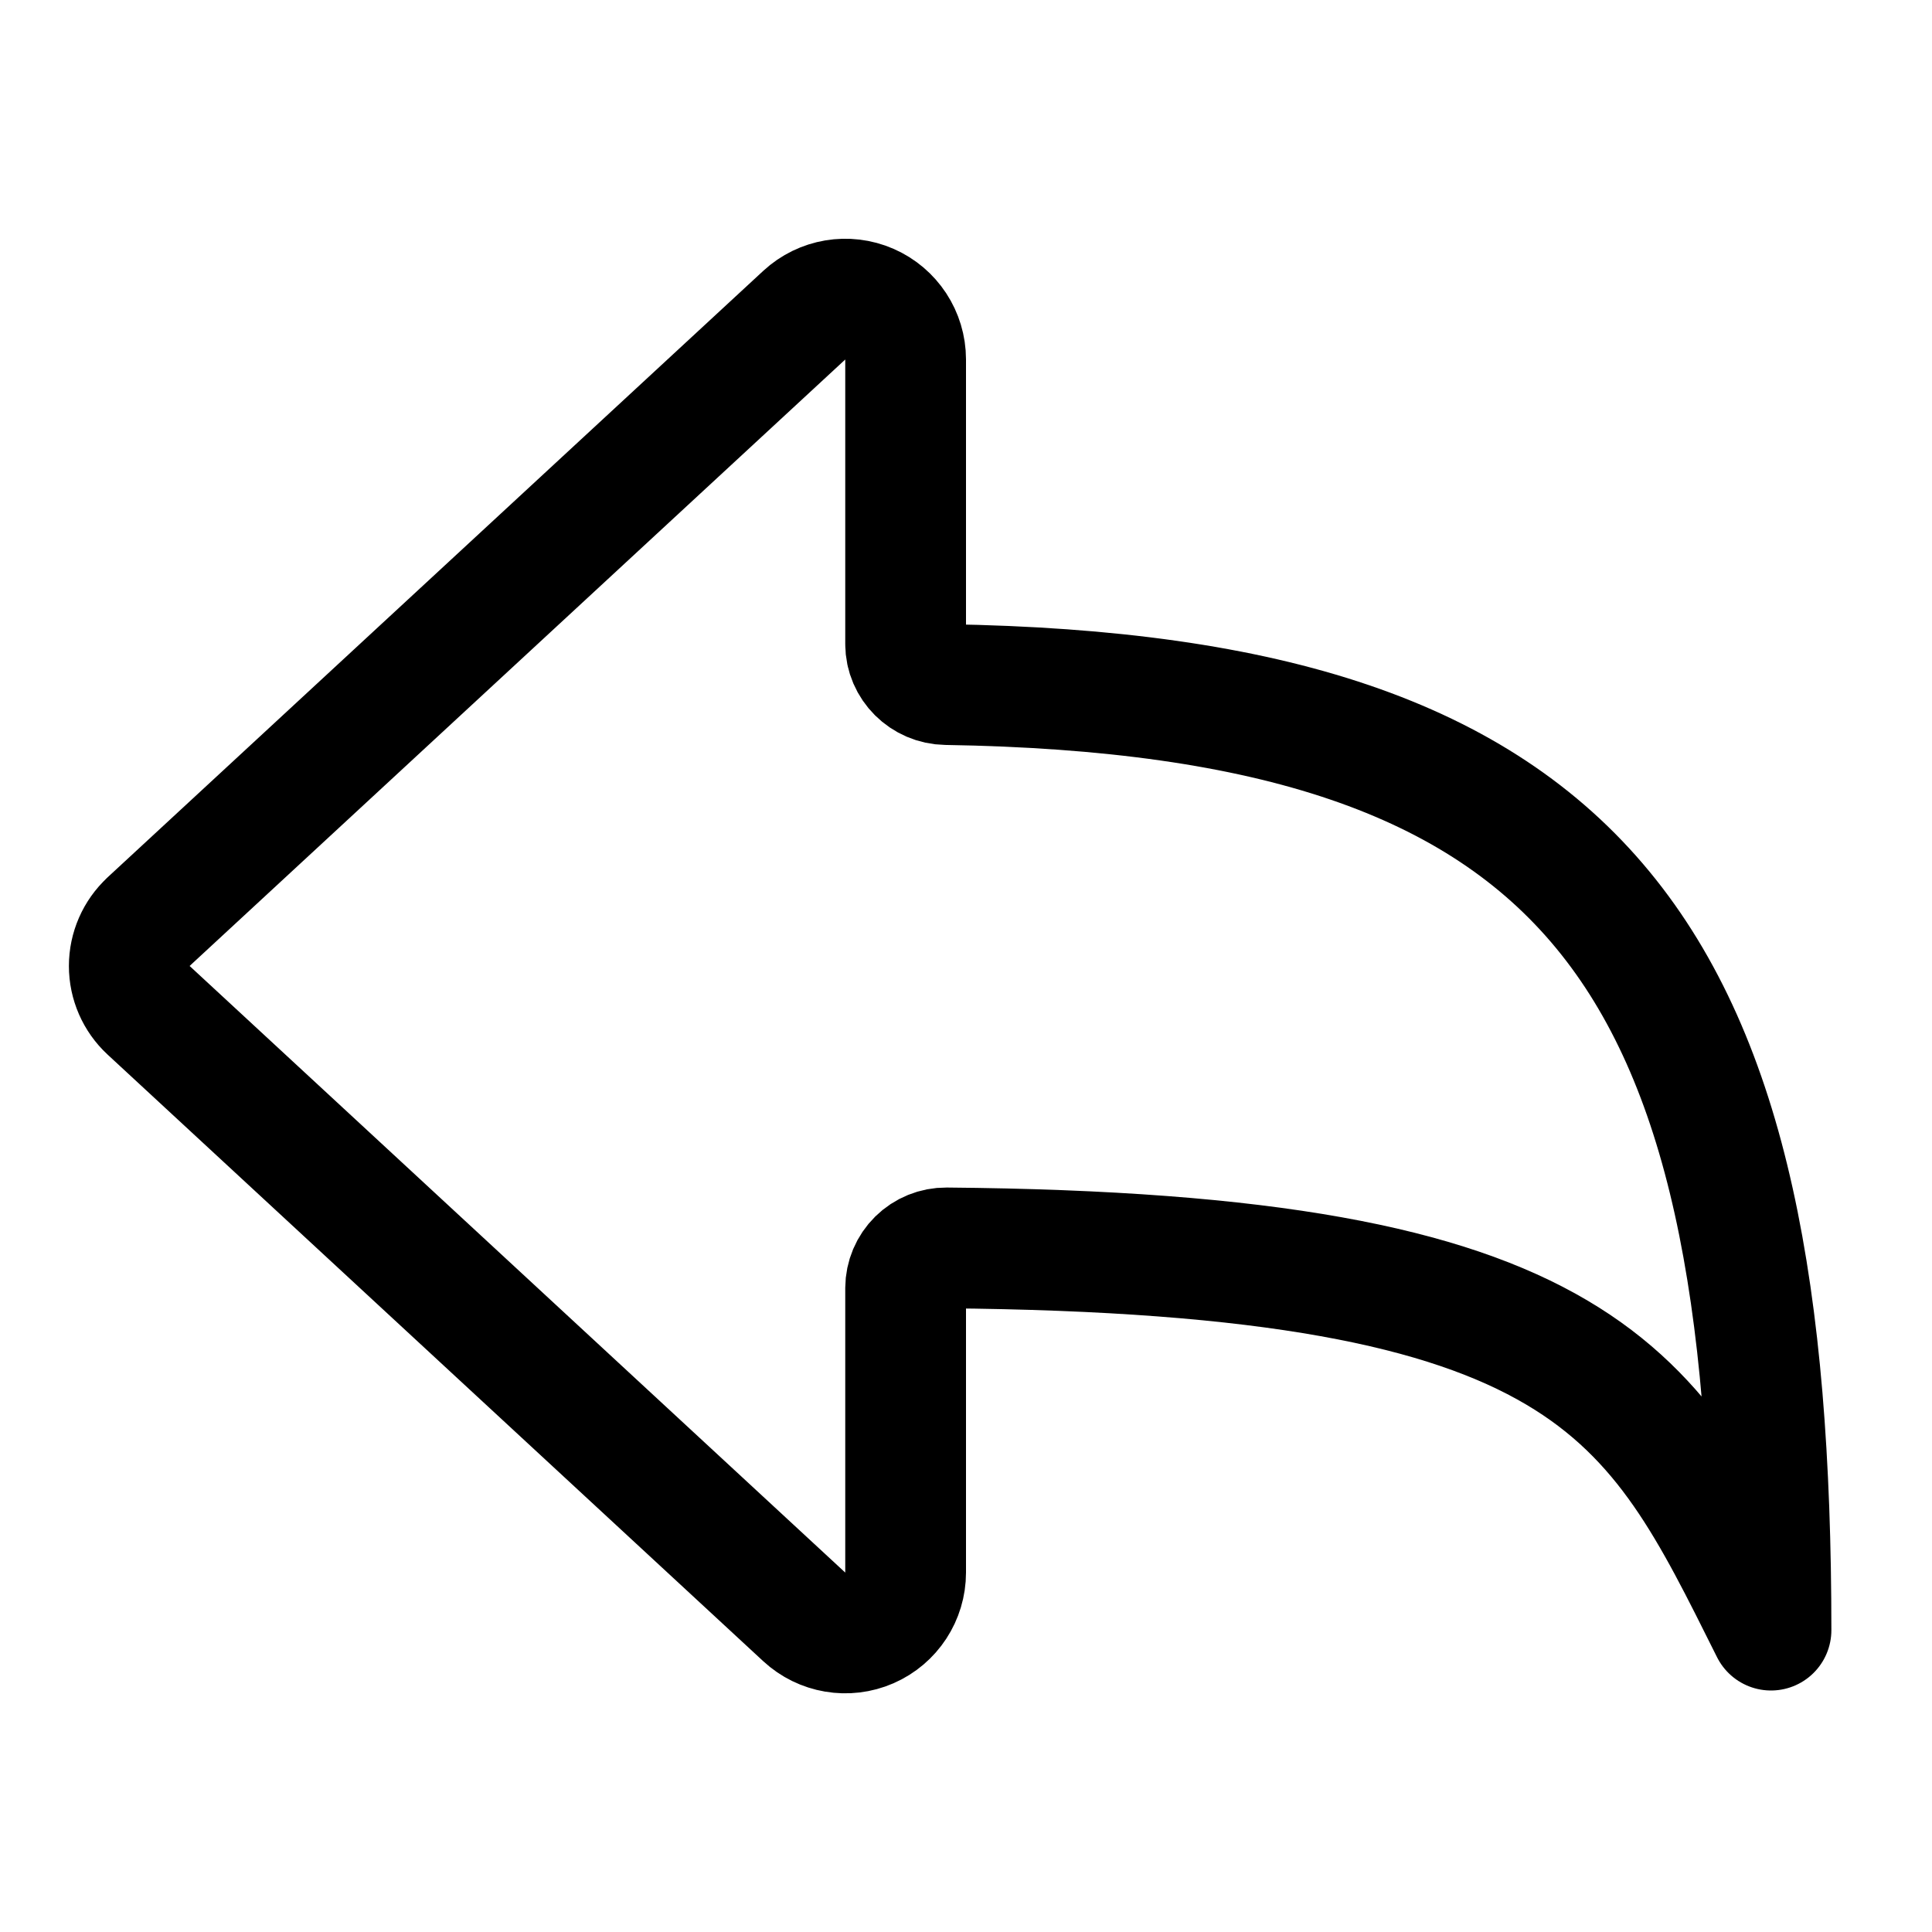
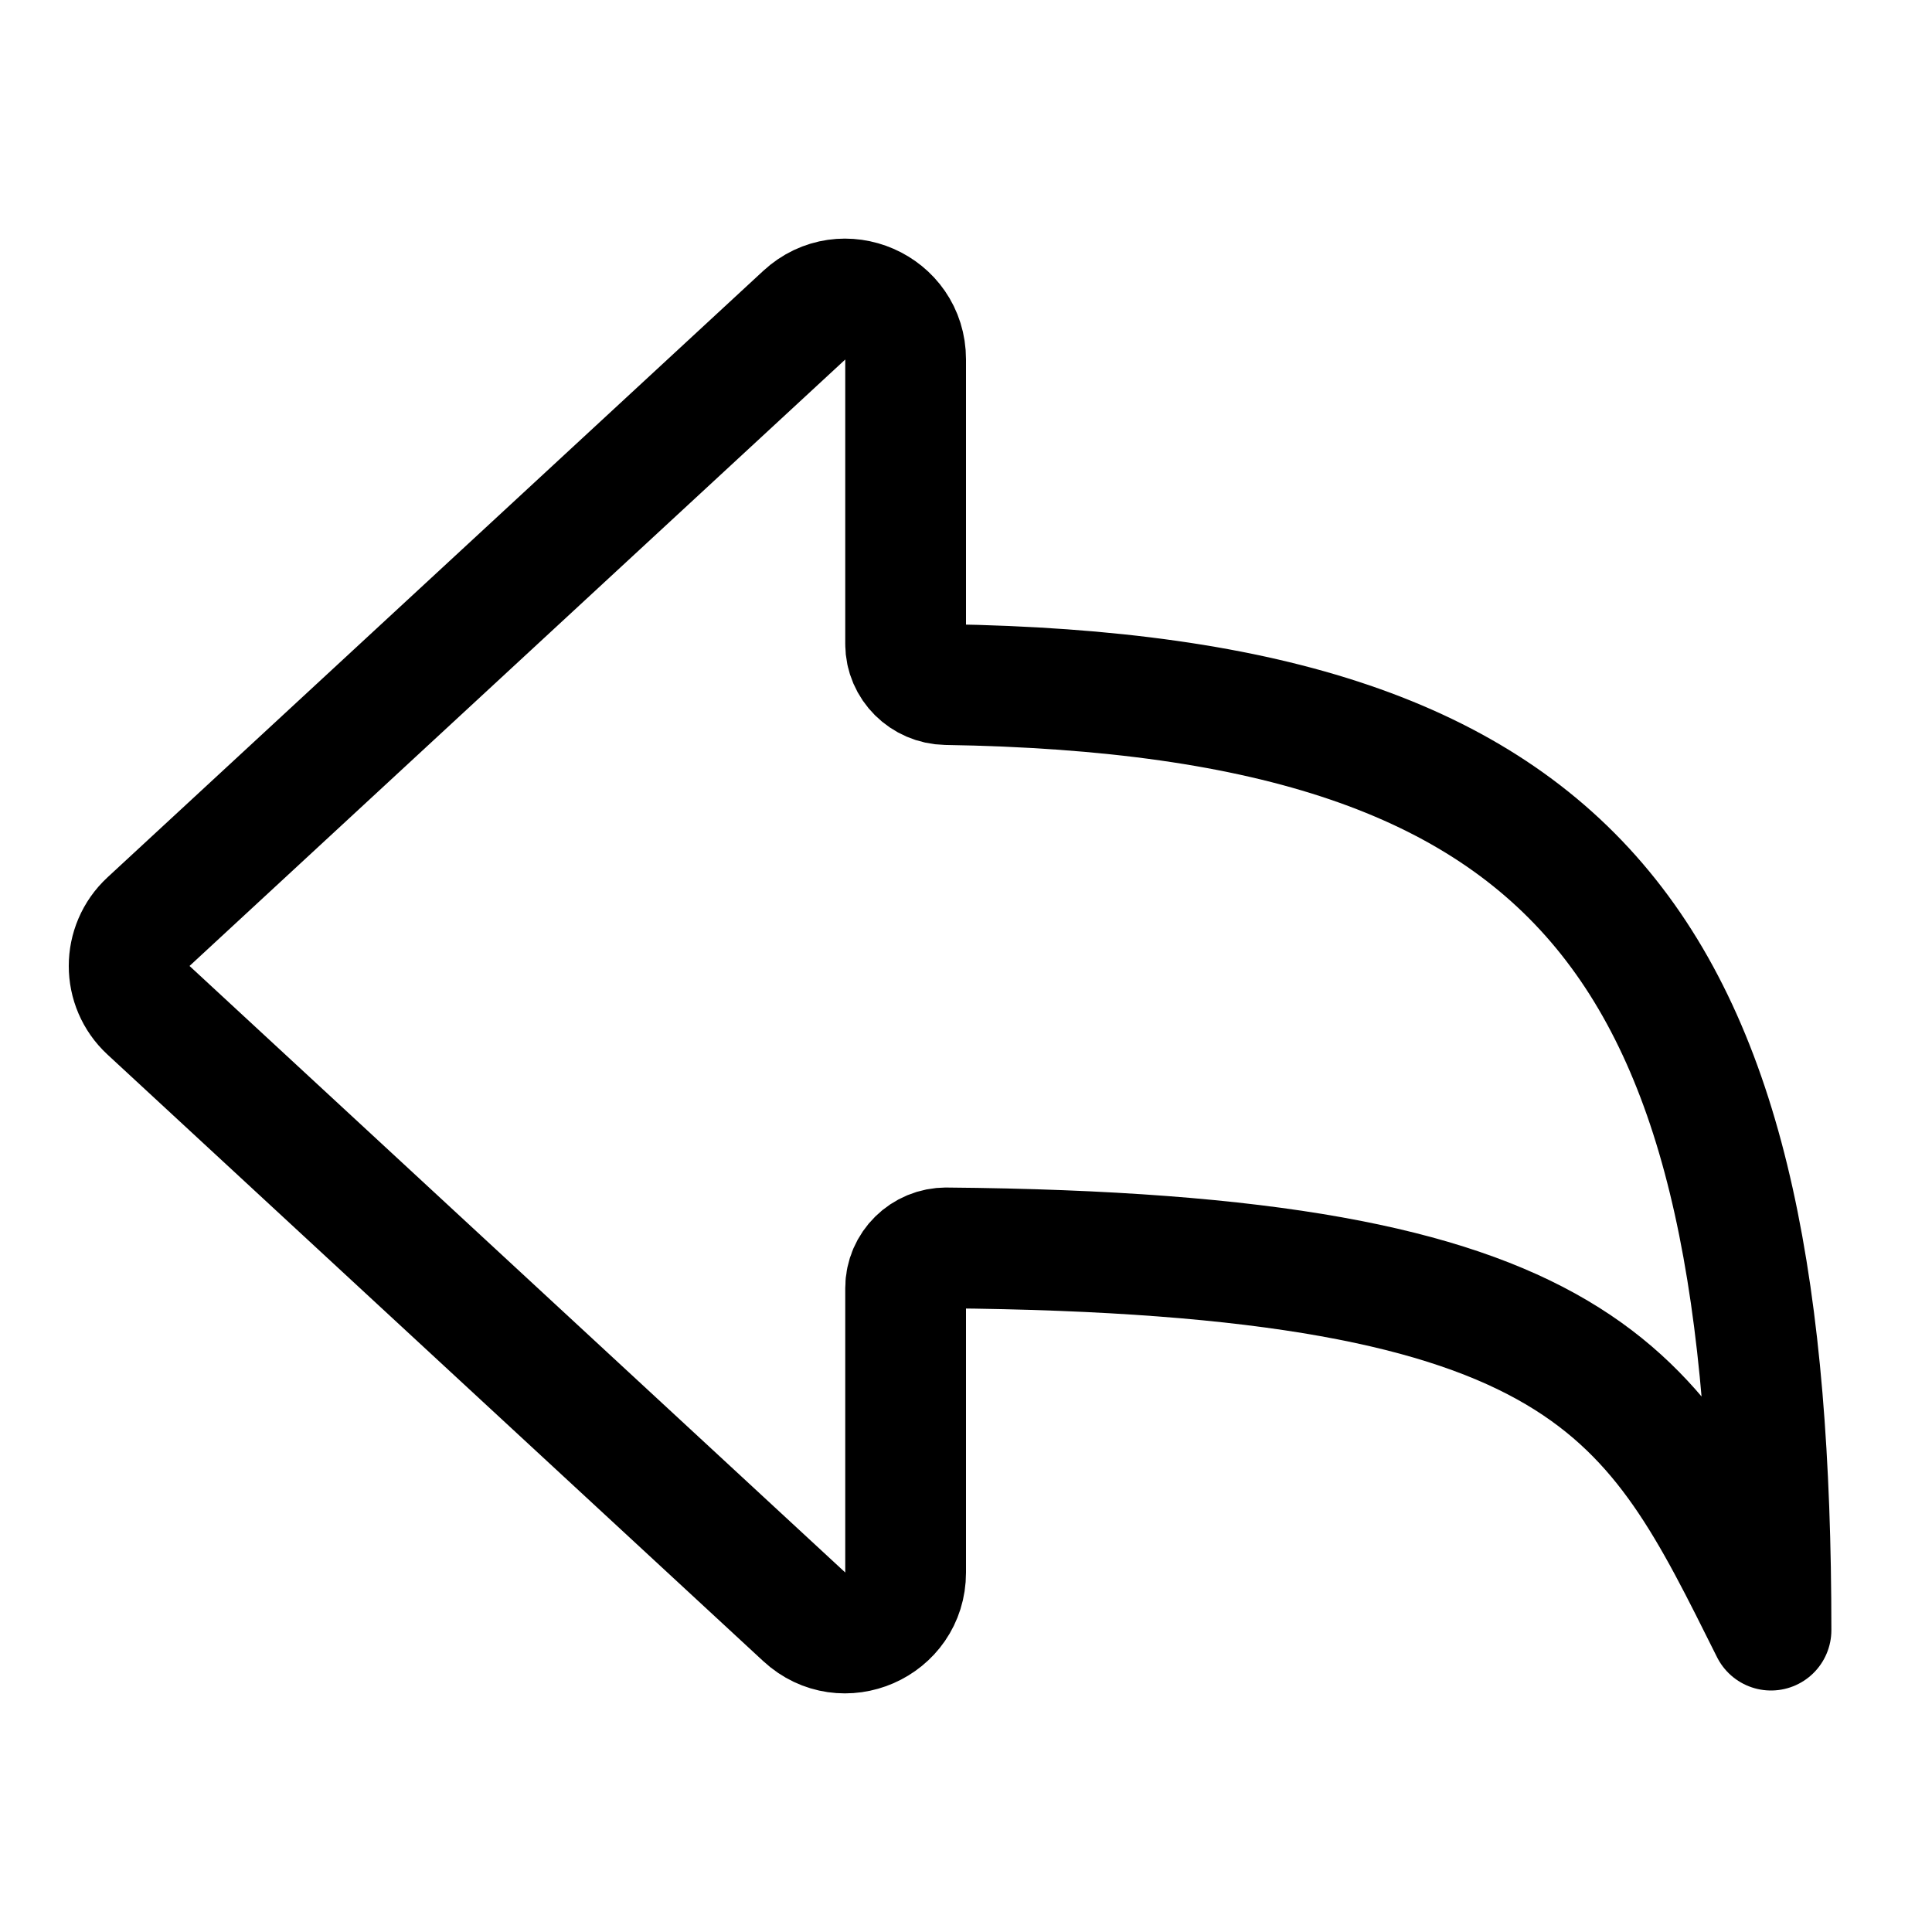
- <svg xmlns="http://www.w3.org/2000/svg" width="24" height="24" fill="none" viewBox="0 0 24 24">
-   <path stroke="currentColor" stroke-linejoin="round" stroke-width="1.5" d="m1.845 11.45 8.146-7.535a.75.75 0 0 1 1.259.55V8c0 .276.228.5.504.504C19.84 8.632 22 11.92 22 20.25c-1.47-2.94-2.22-4.679-10.245-4.748a.501.501 0 0 0-.505.498v3.535a.75.75 0 0 1-1.26.55L1.846 12.55a.75.75 0 0 1 0-1.1Z" />
+ <svg xmlns="http://www.w3.org/2000/svg" viewBox="0 0 24 24" fill="none">
+   <path d="M1.845 11.449L9.991 3.915C10.471 3.471 11.25 3.811 11.25 4.465V8C11.25 8.276 11.478 8.499 11.754 8.504C19.839 8.632 22 11.921 22 20.25C20.53 17.311 19.781 15.571 11.755 15.502C11.479 15.5 11.25 15.724 11.25 16V19.535C11.25 20.189 10.471 20.529 9.991 20.085L1.845 12.55C1.524 12.254 1.524 11.746 1.845 11.449Z" stroke="currentColor" stroke-width="1.5" stroke-linejoin="round" />
</svg>
